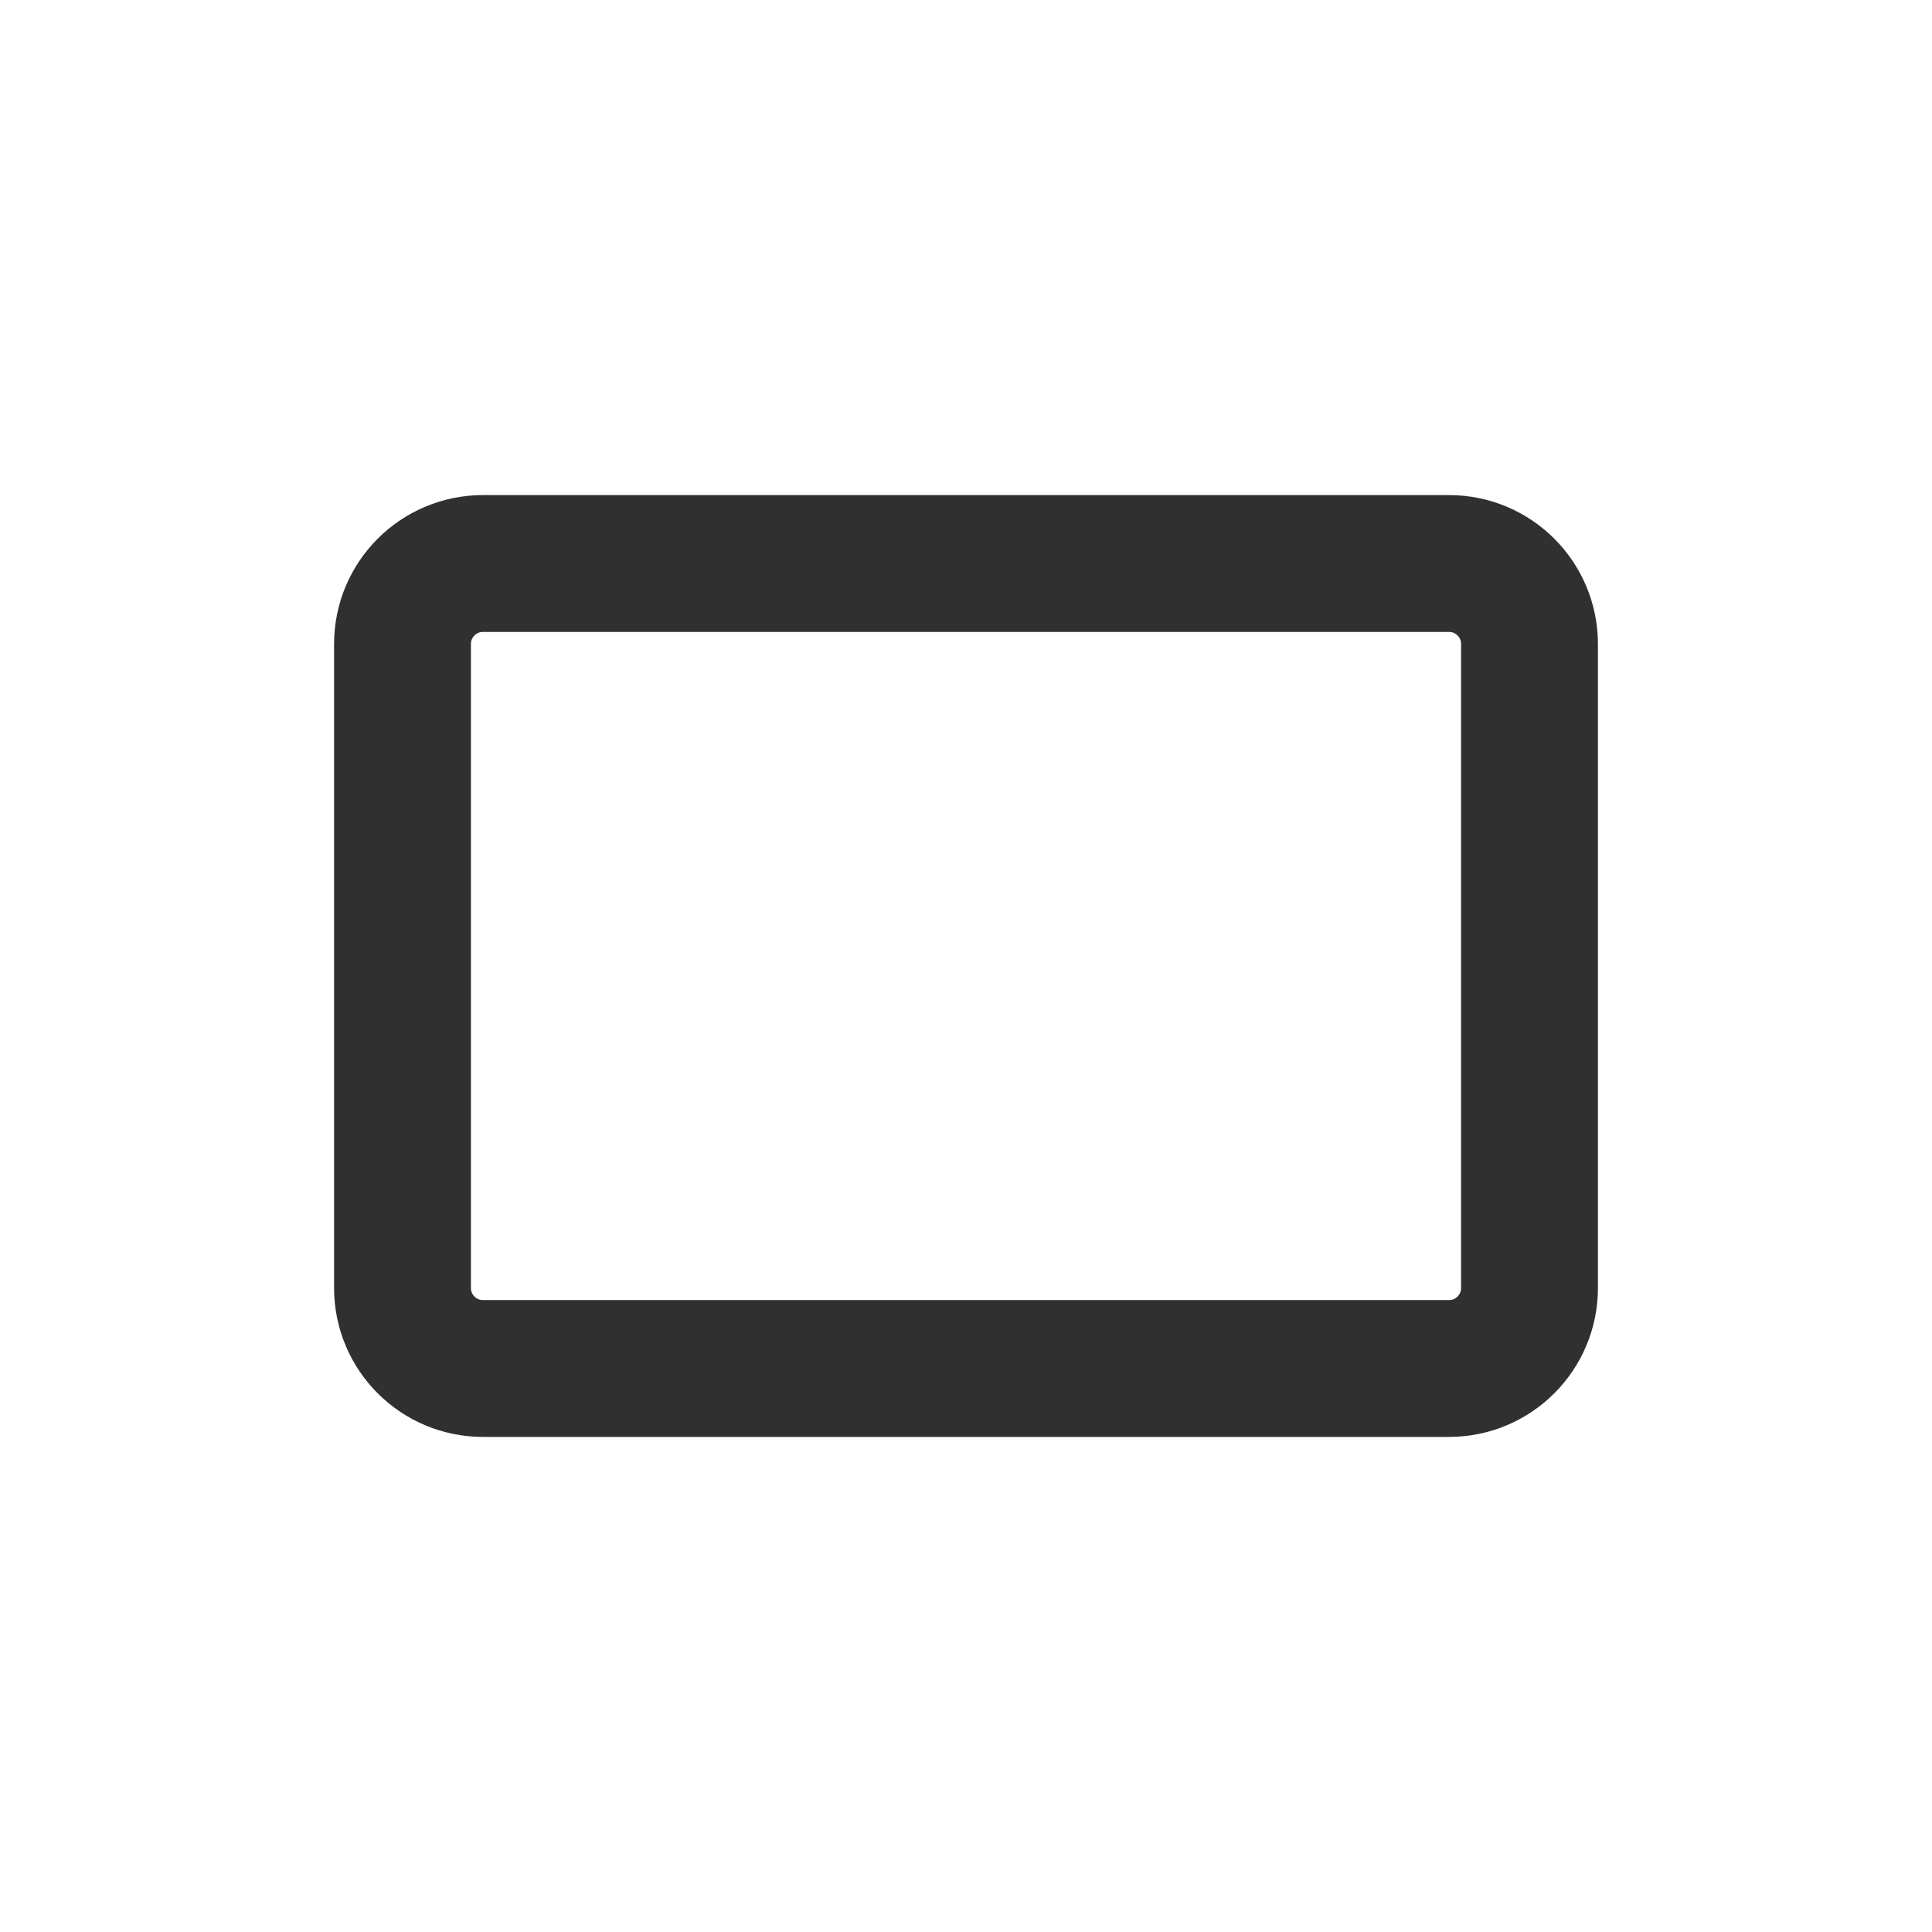
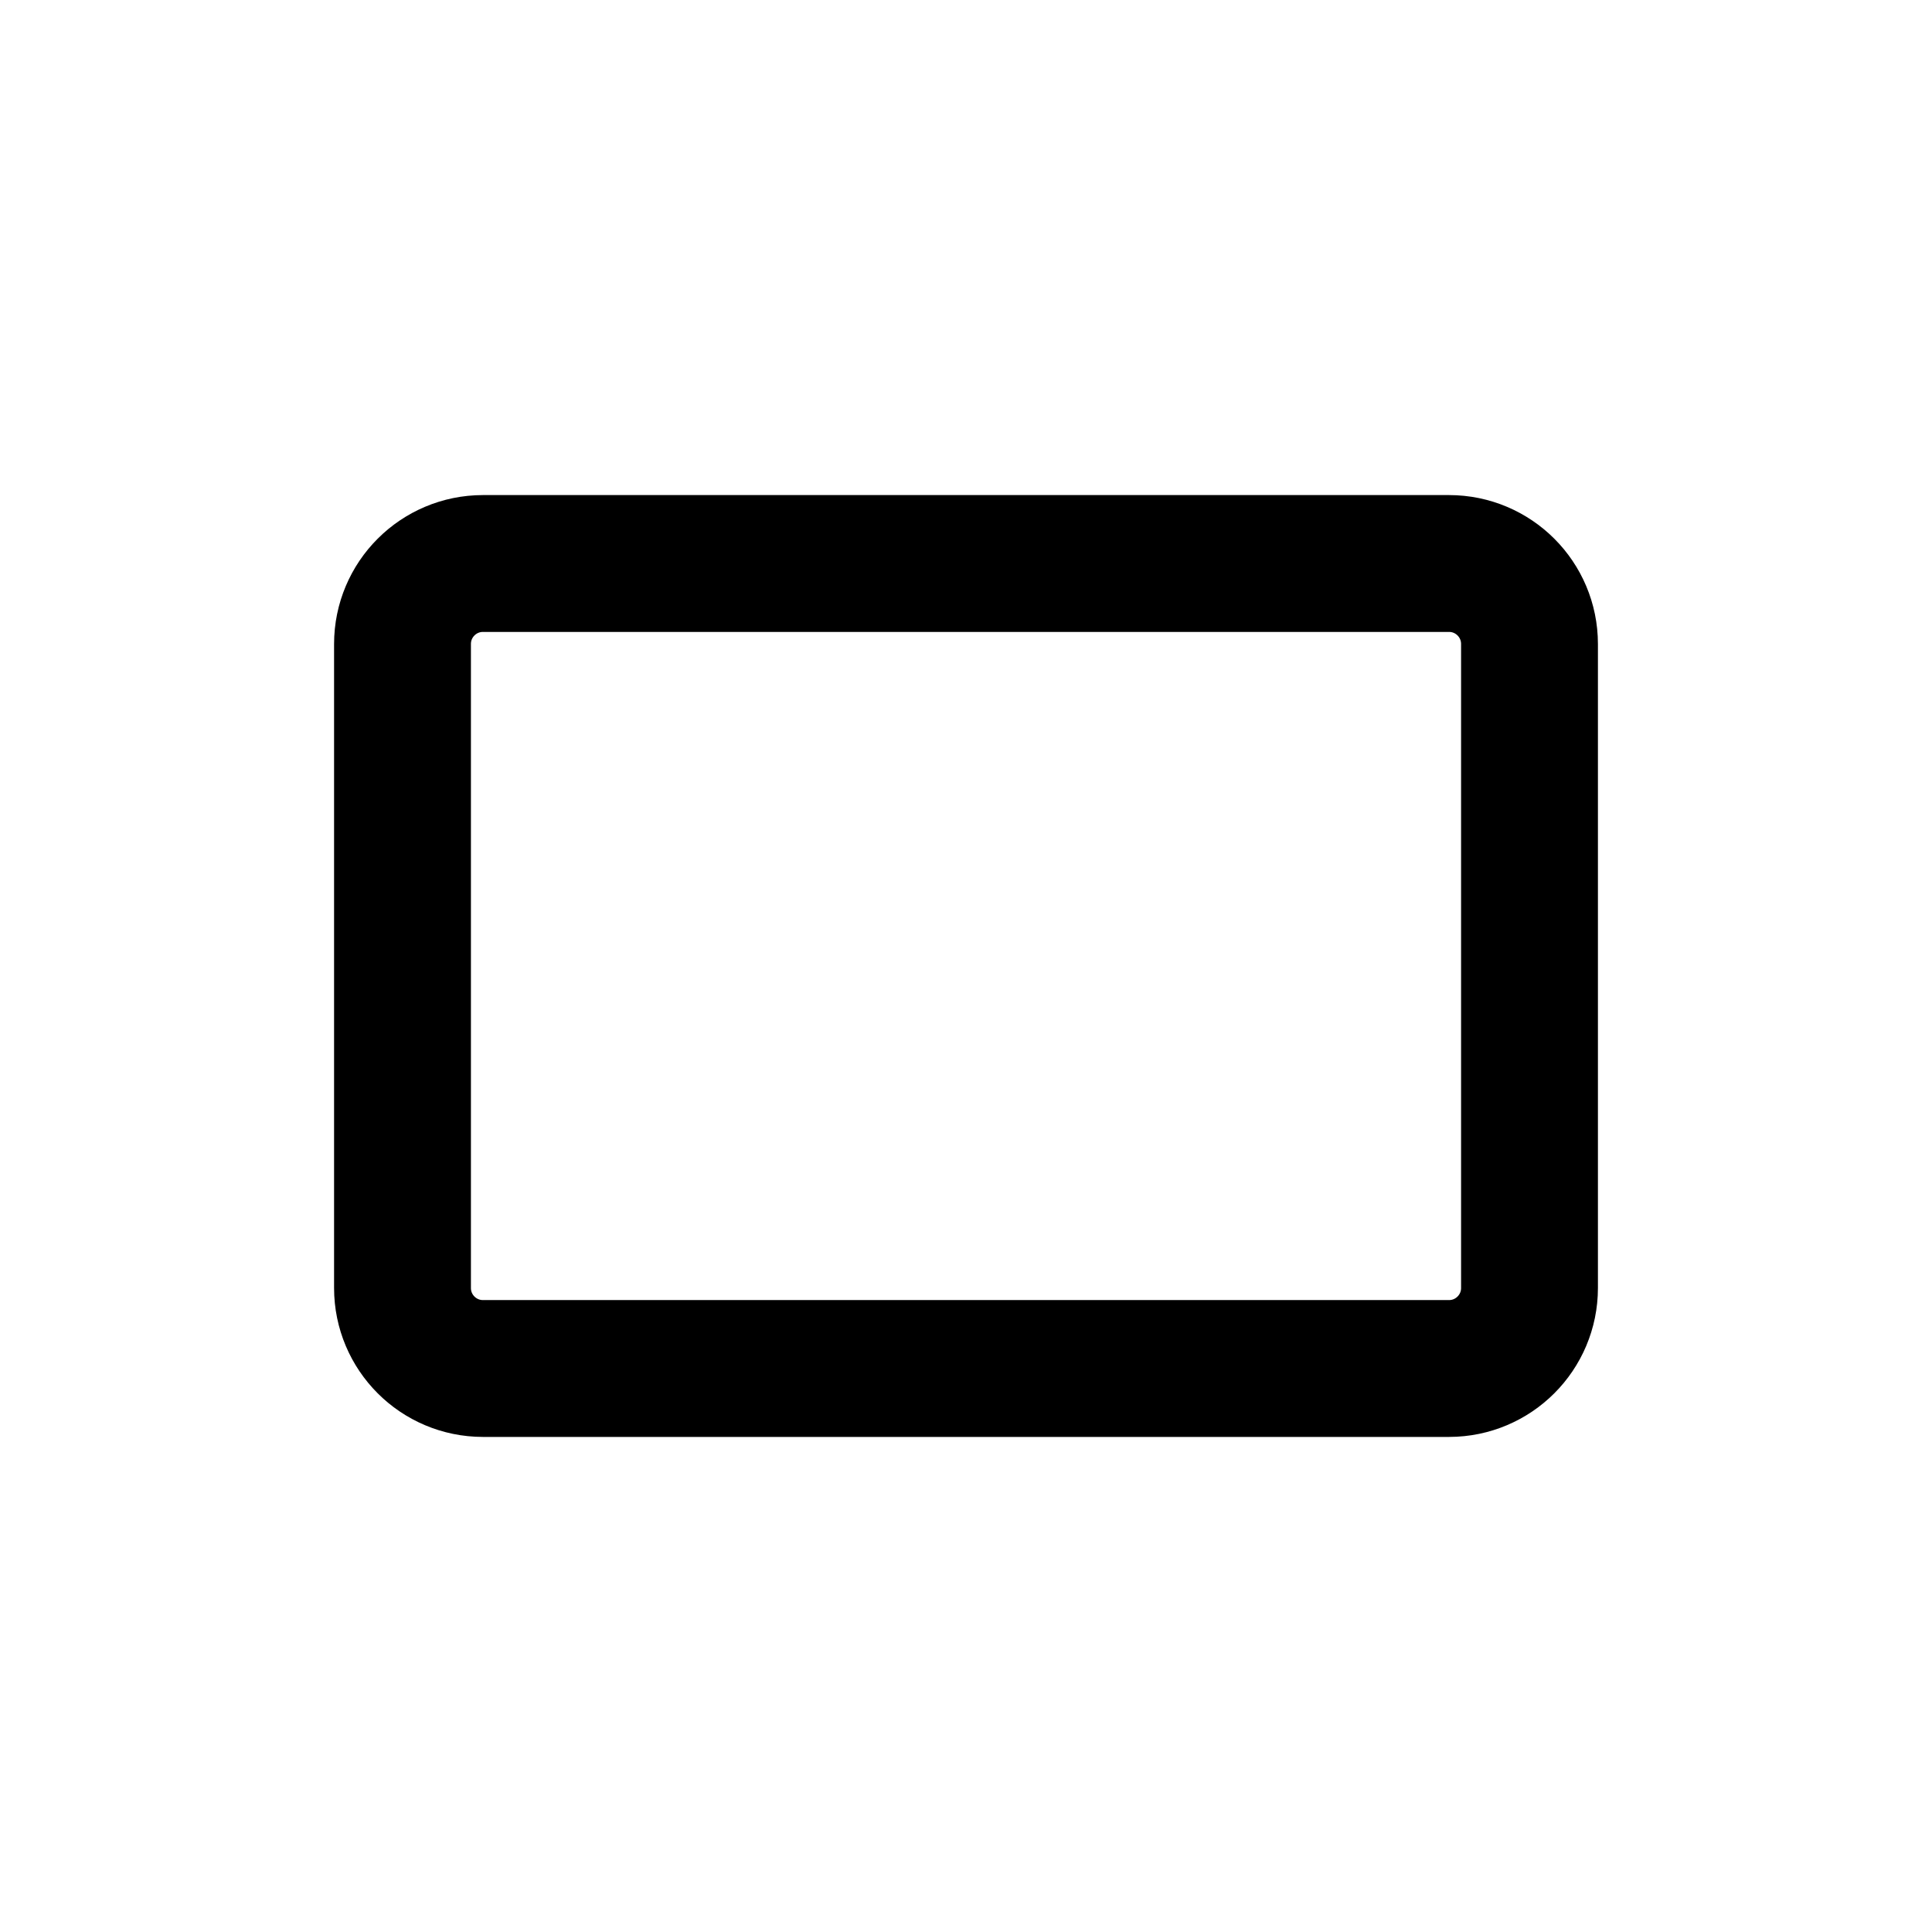
- <svg xmlns="http://www.w3.org/2000/svg" width="24" height="24" viewBox="0 0 24 24" fill="none" stroke="#303030" stroke-width="1.7" stroke-linecap="round" stroke-linejoin="round">
+ <svg xmlns="http://www.w3.org/2000/svg" width="24" height="24" viewBox="0 0 24 24" fill="none" stroke="currentColor" stroke-width="1.7" stroke-linecap="round" stroke-linejoin="round">
  <rect x="5" y="7" width="14" height="10" rx="1" />
</svg>
